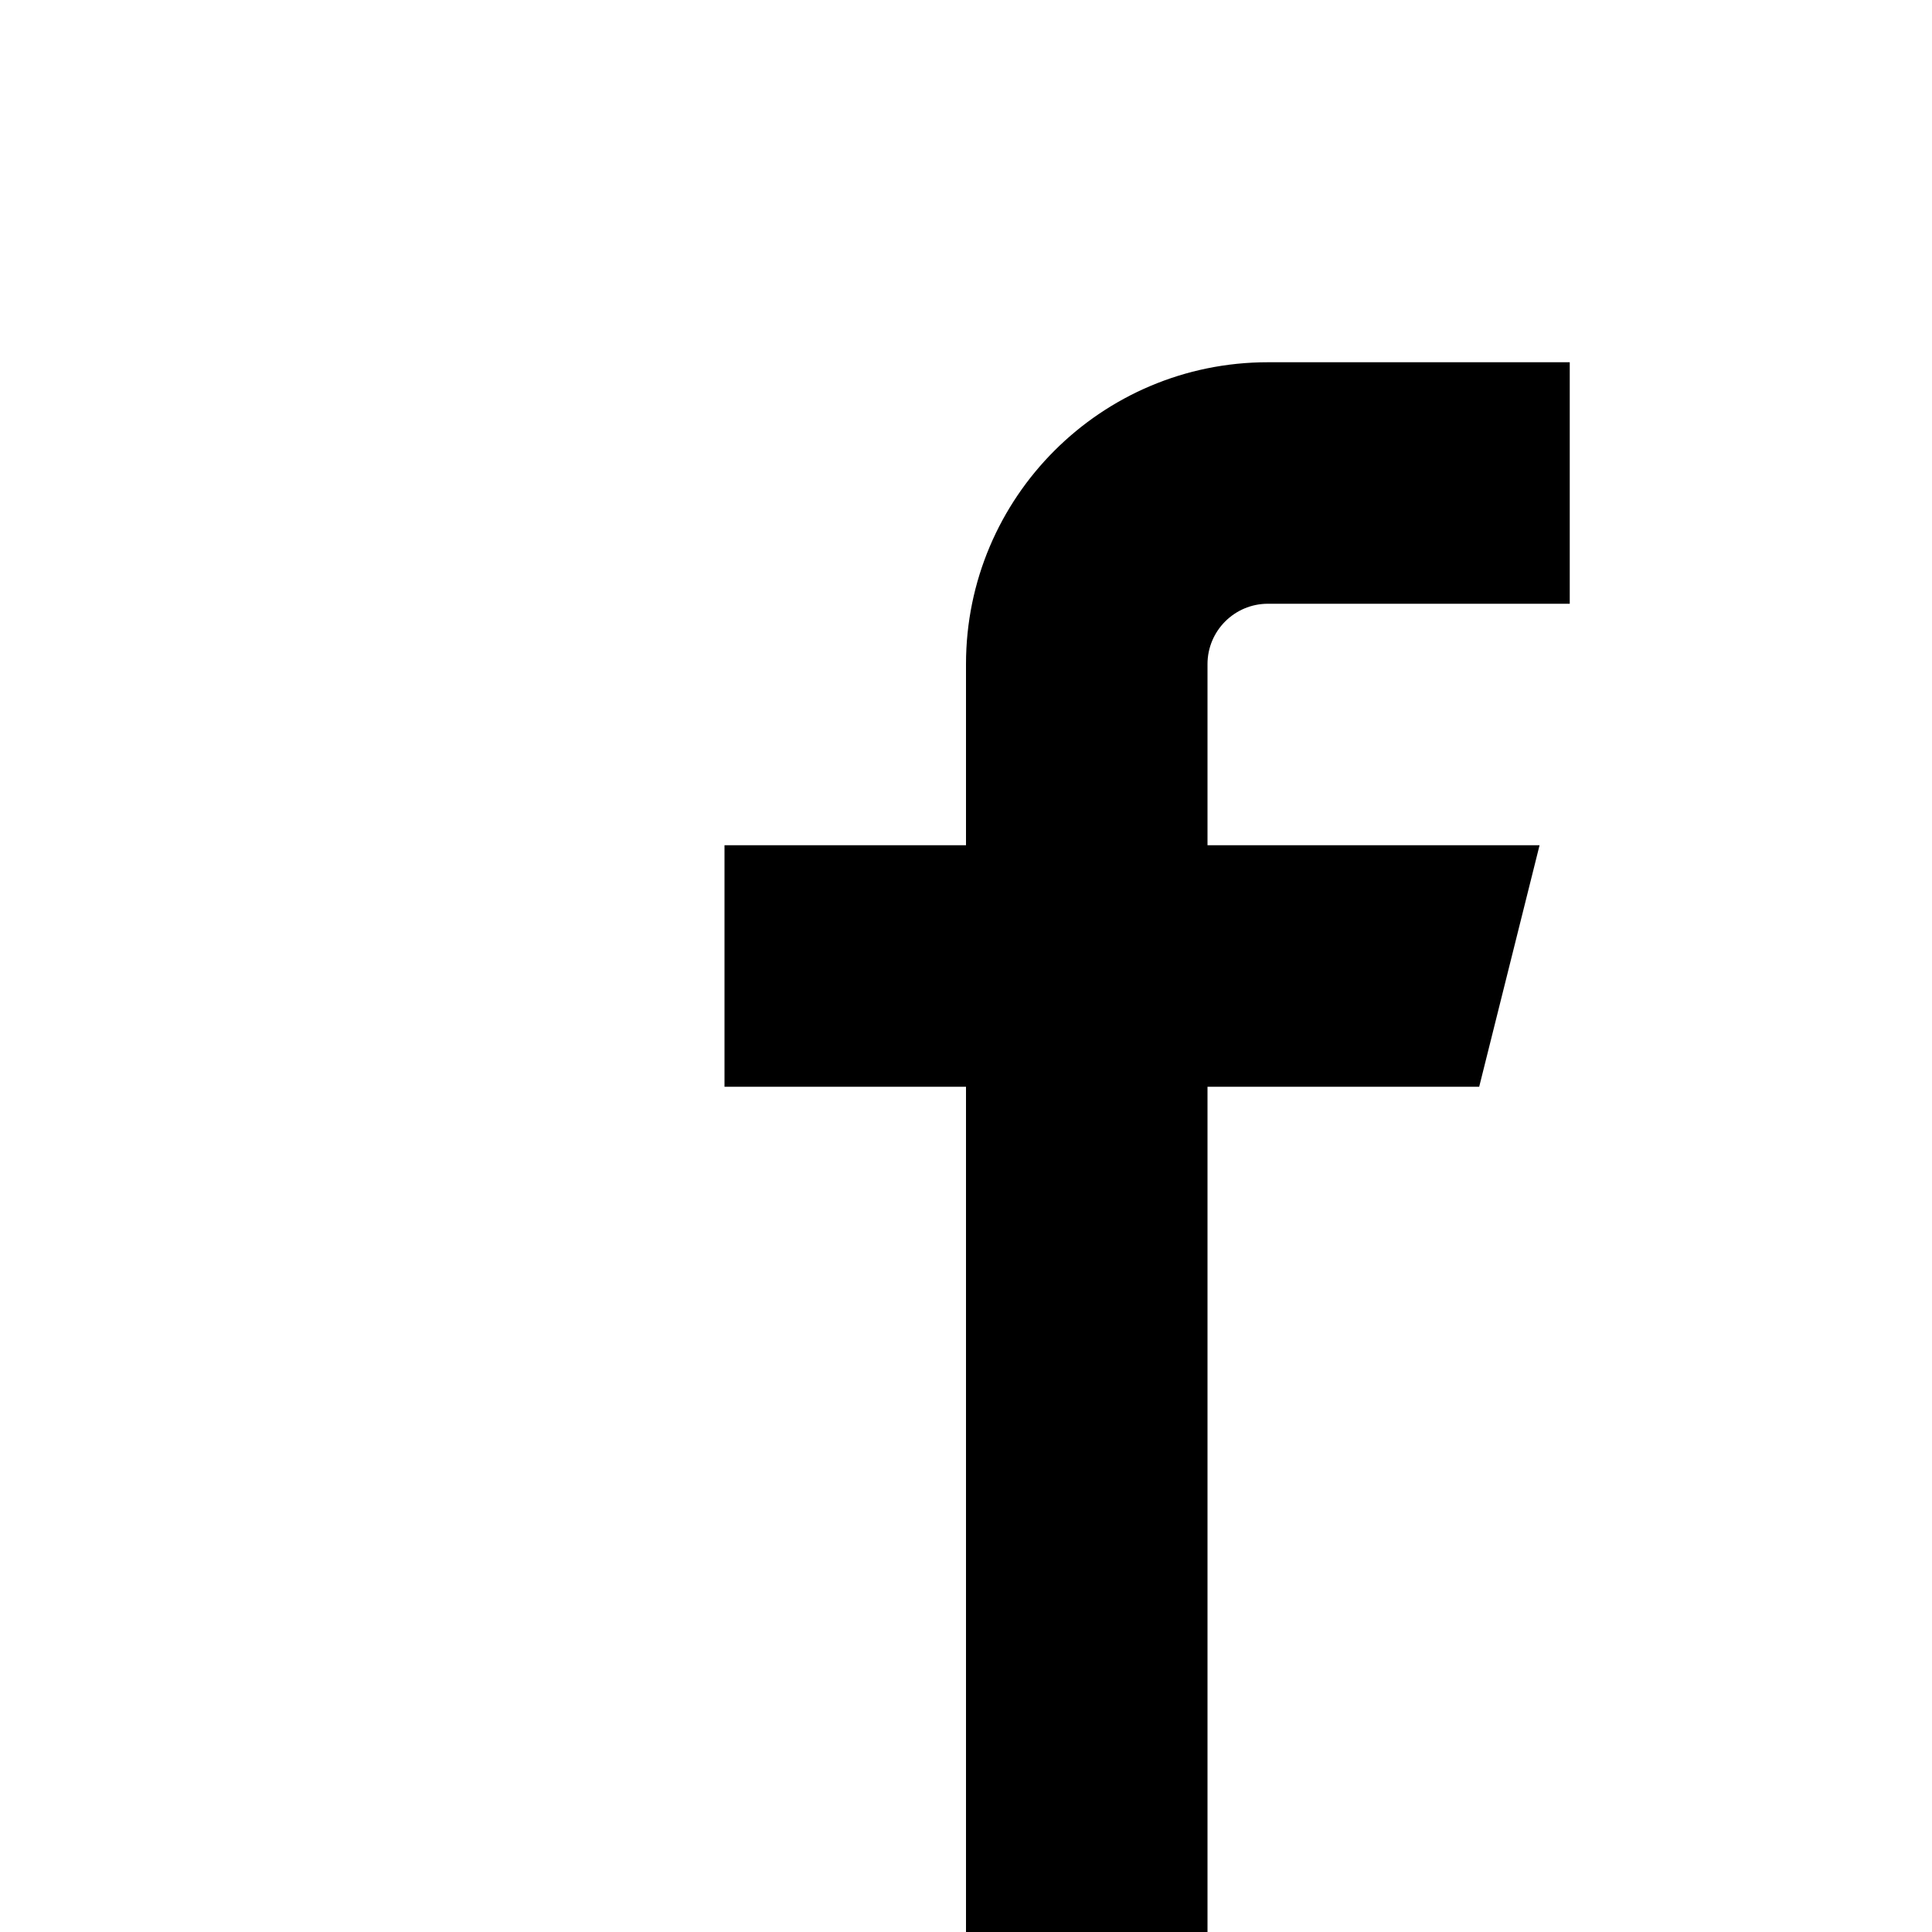
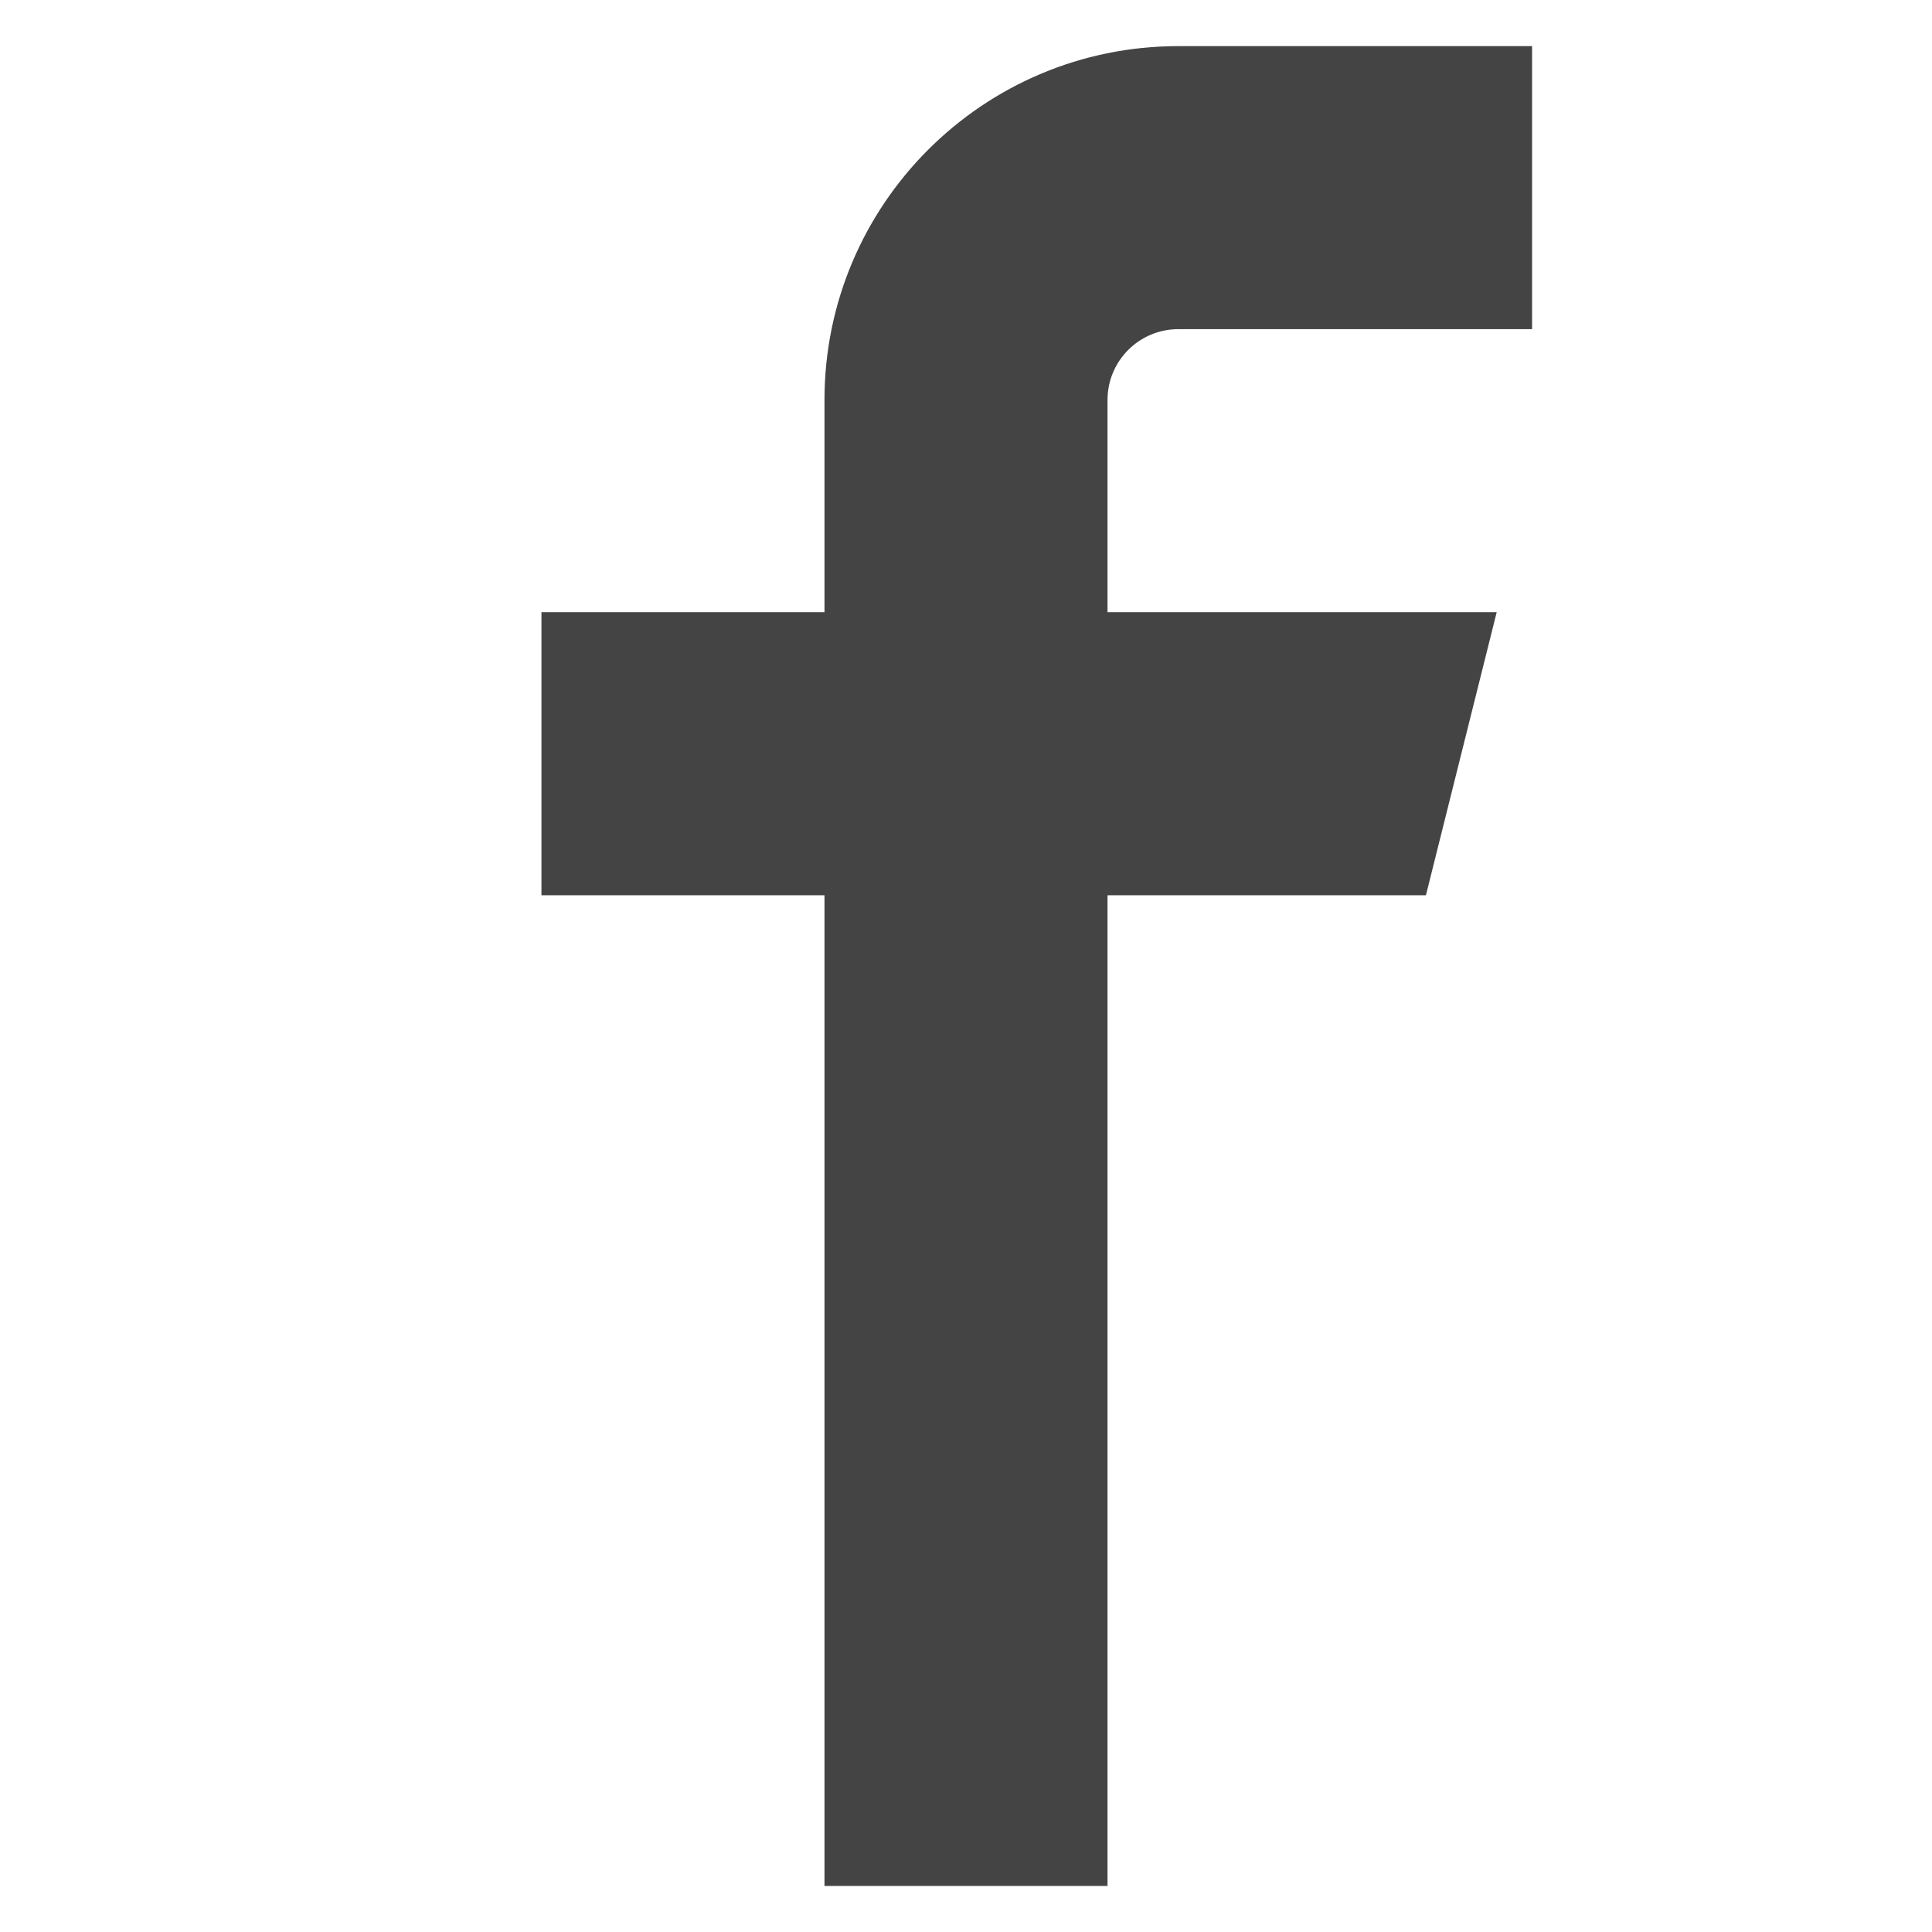
<svg xmlns="http://www.w3.org/2000/svg" version="1.1" width="32" height="32" viewBox="0 0 32 32">
-   <path d="M21 6c-2.761 0-5 2.239-5 5v3h-4v4h4v14h4v-14h4.5l1-4h-5.5v-3c0-0.552 0.448-1 1-1h5v-4h-5z" fill="#000000" />
+   <path d="M19.516 0.764c-3.236 0-5.86 2.624-5.86 5.86v3.516h-4.688v4.688h4.688v16.409h4.688v-16.409h5.274l1.172-4.688h-6.446v-3.516c0-0.647 0.525-1.172 1.172-1.172h5.86v-4.688h-5.86z" fill="#444444" />
</svg>
